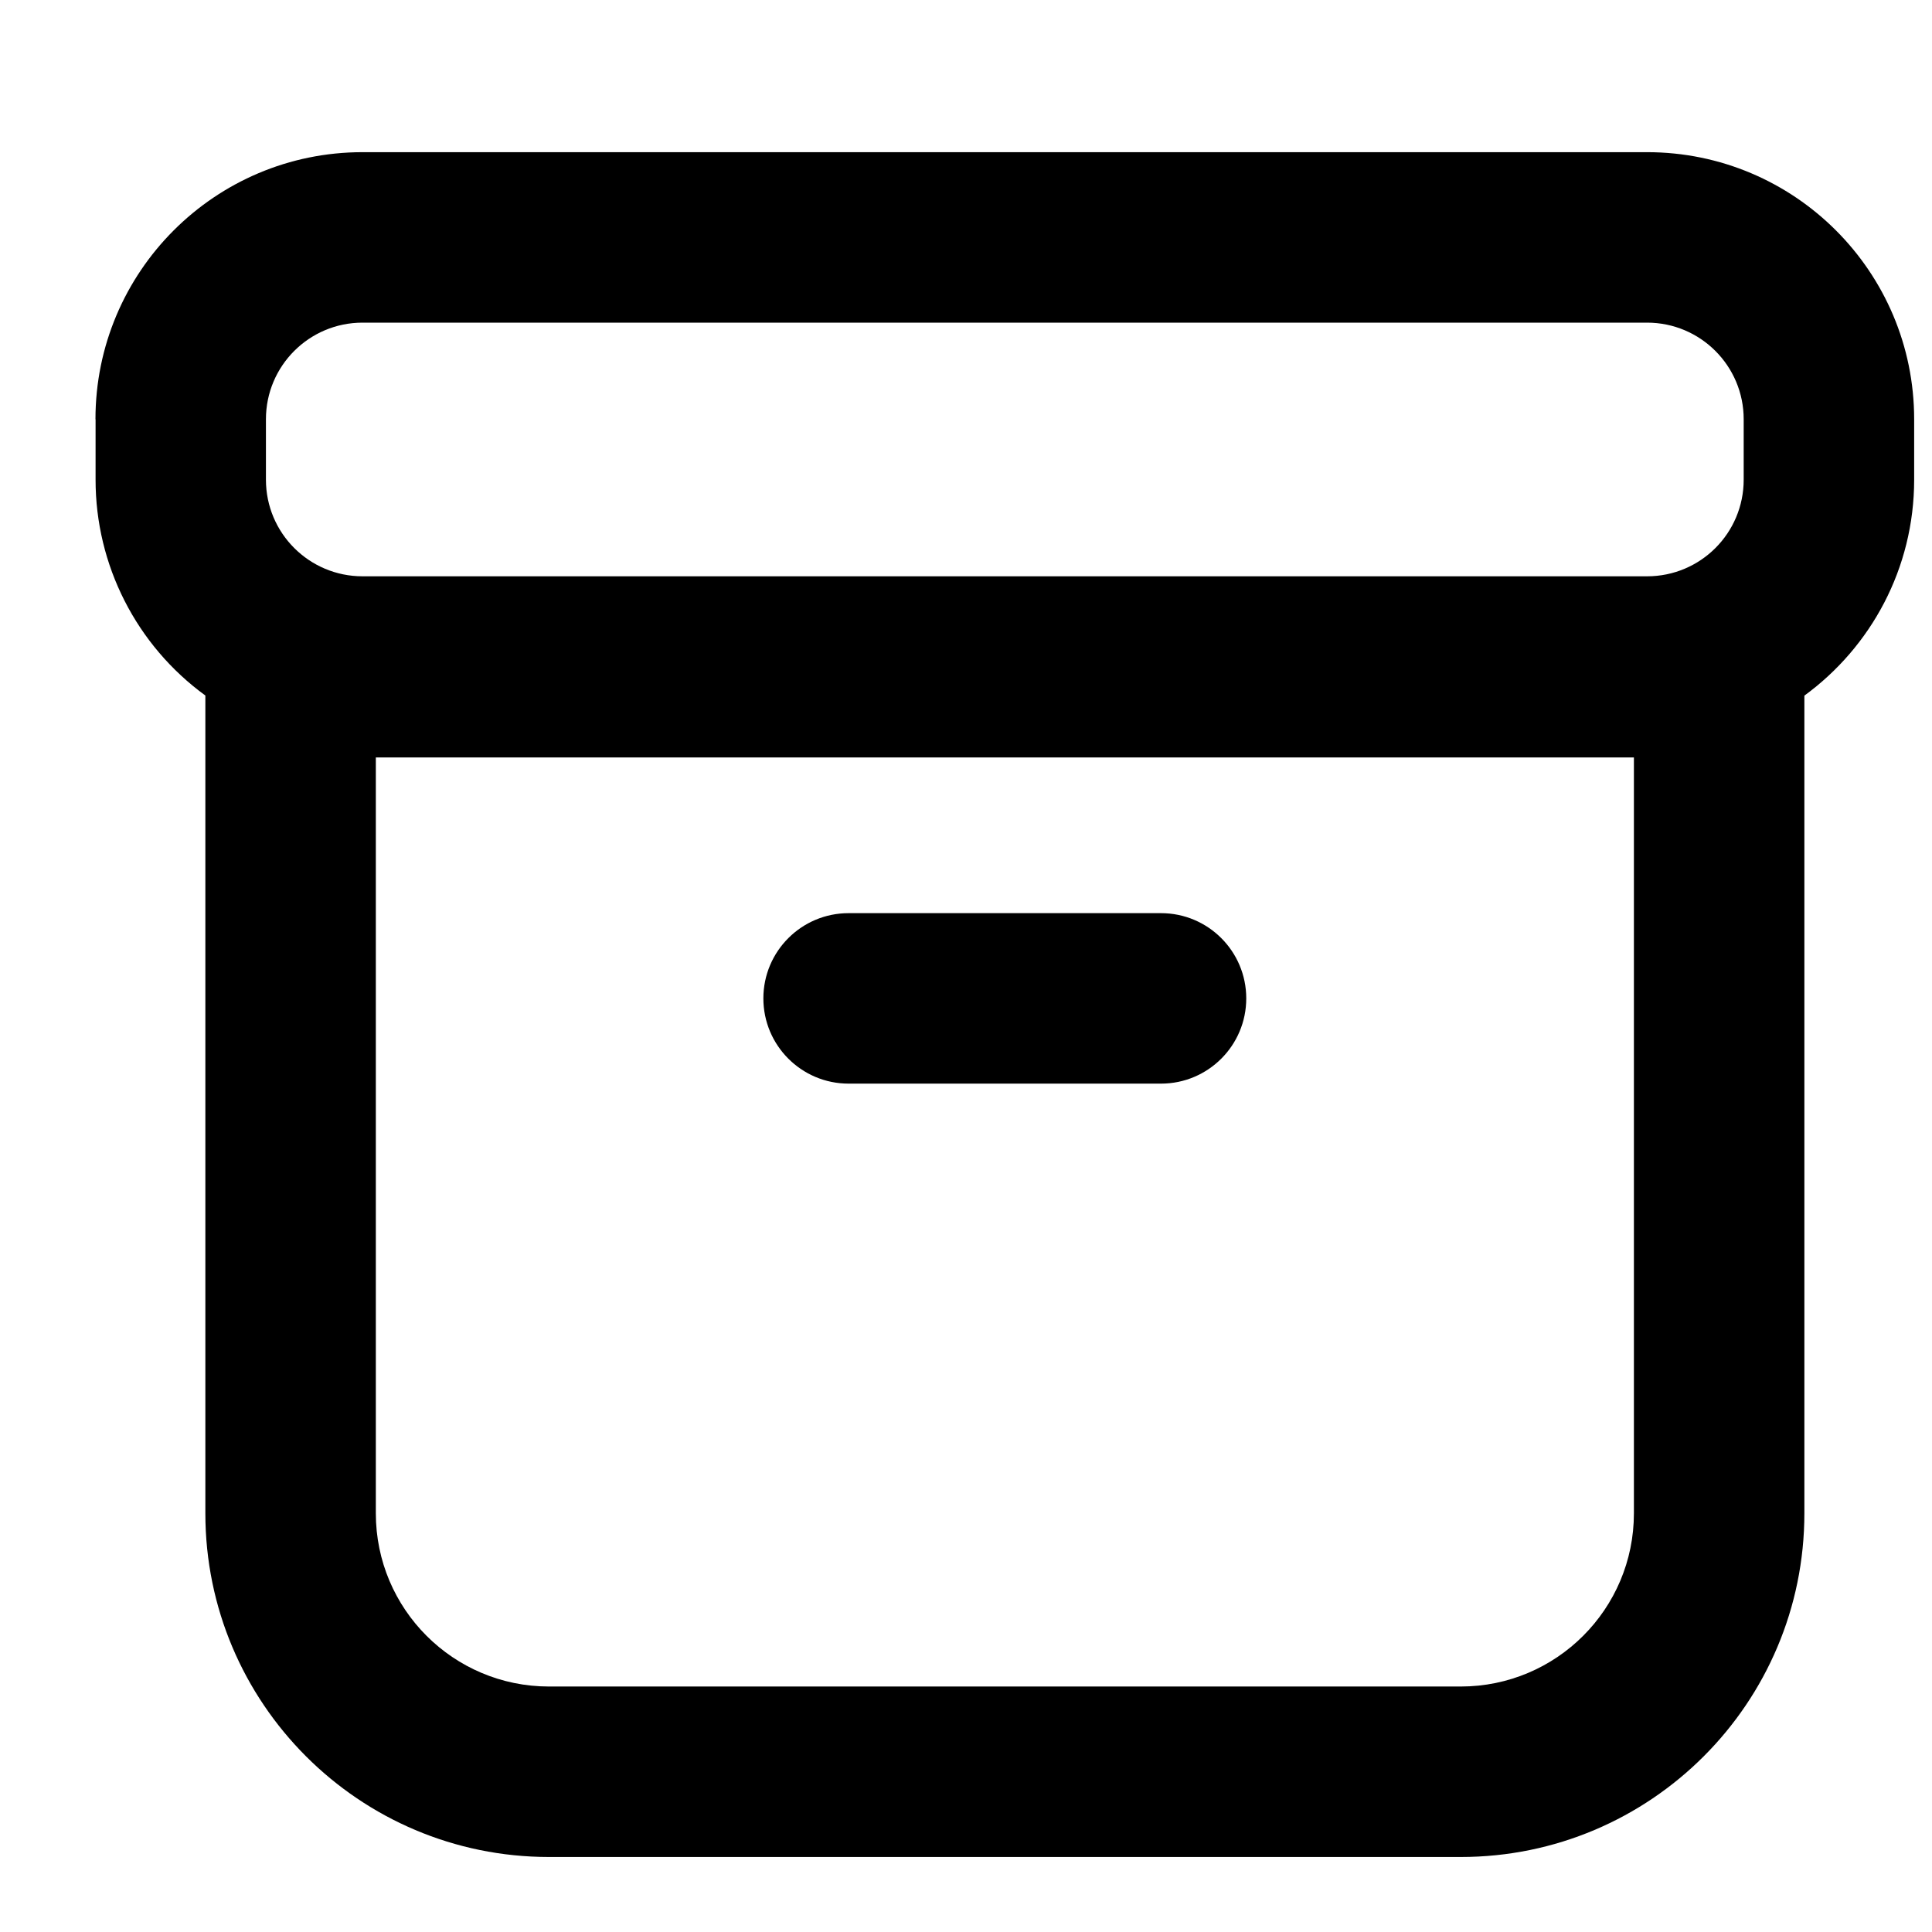
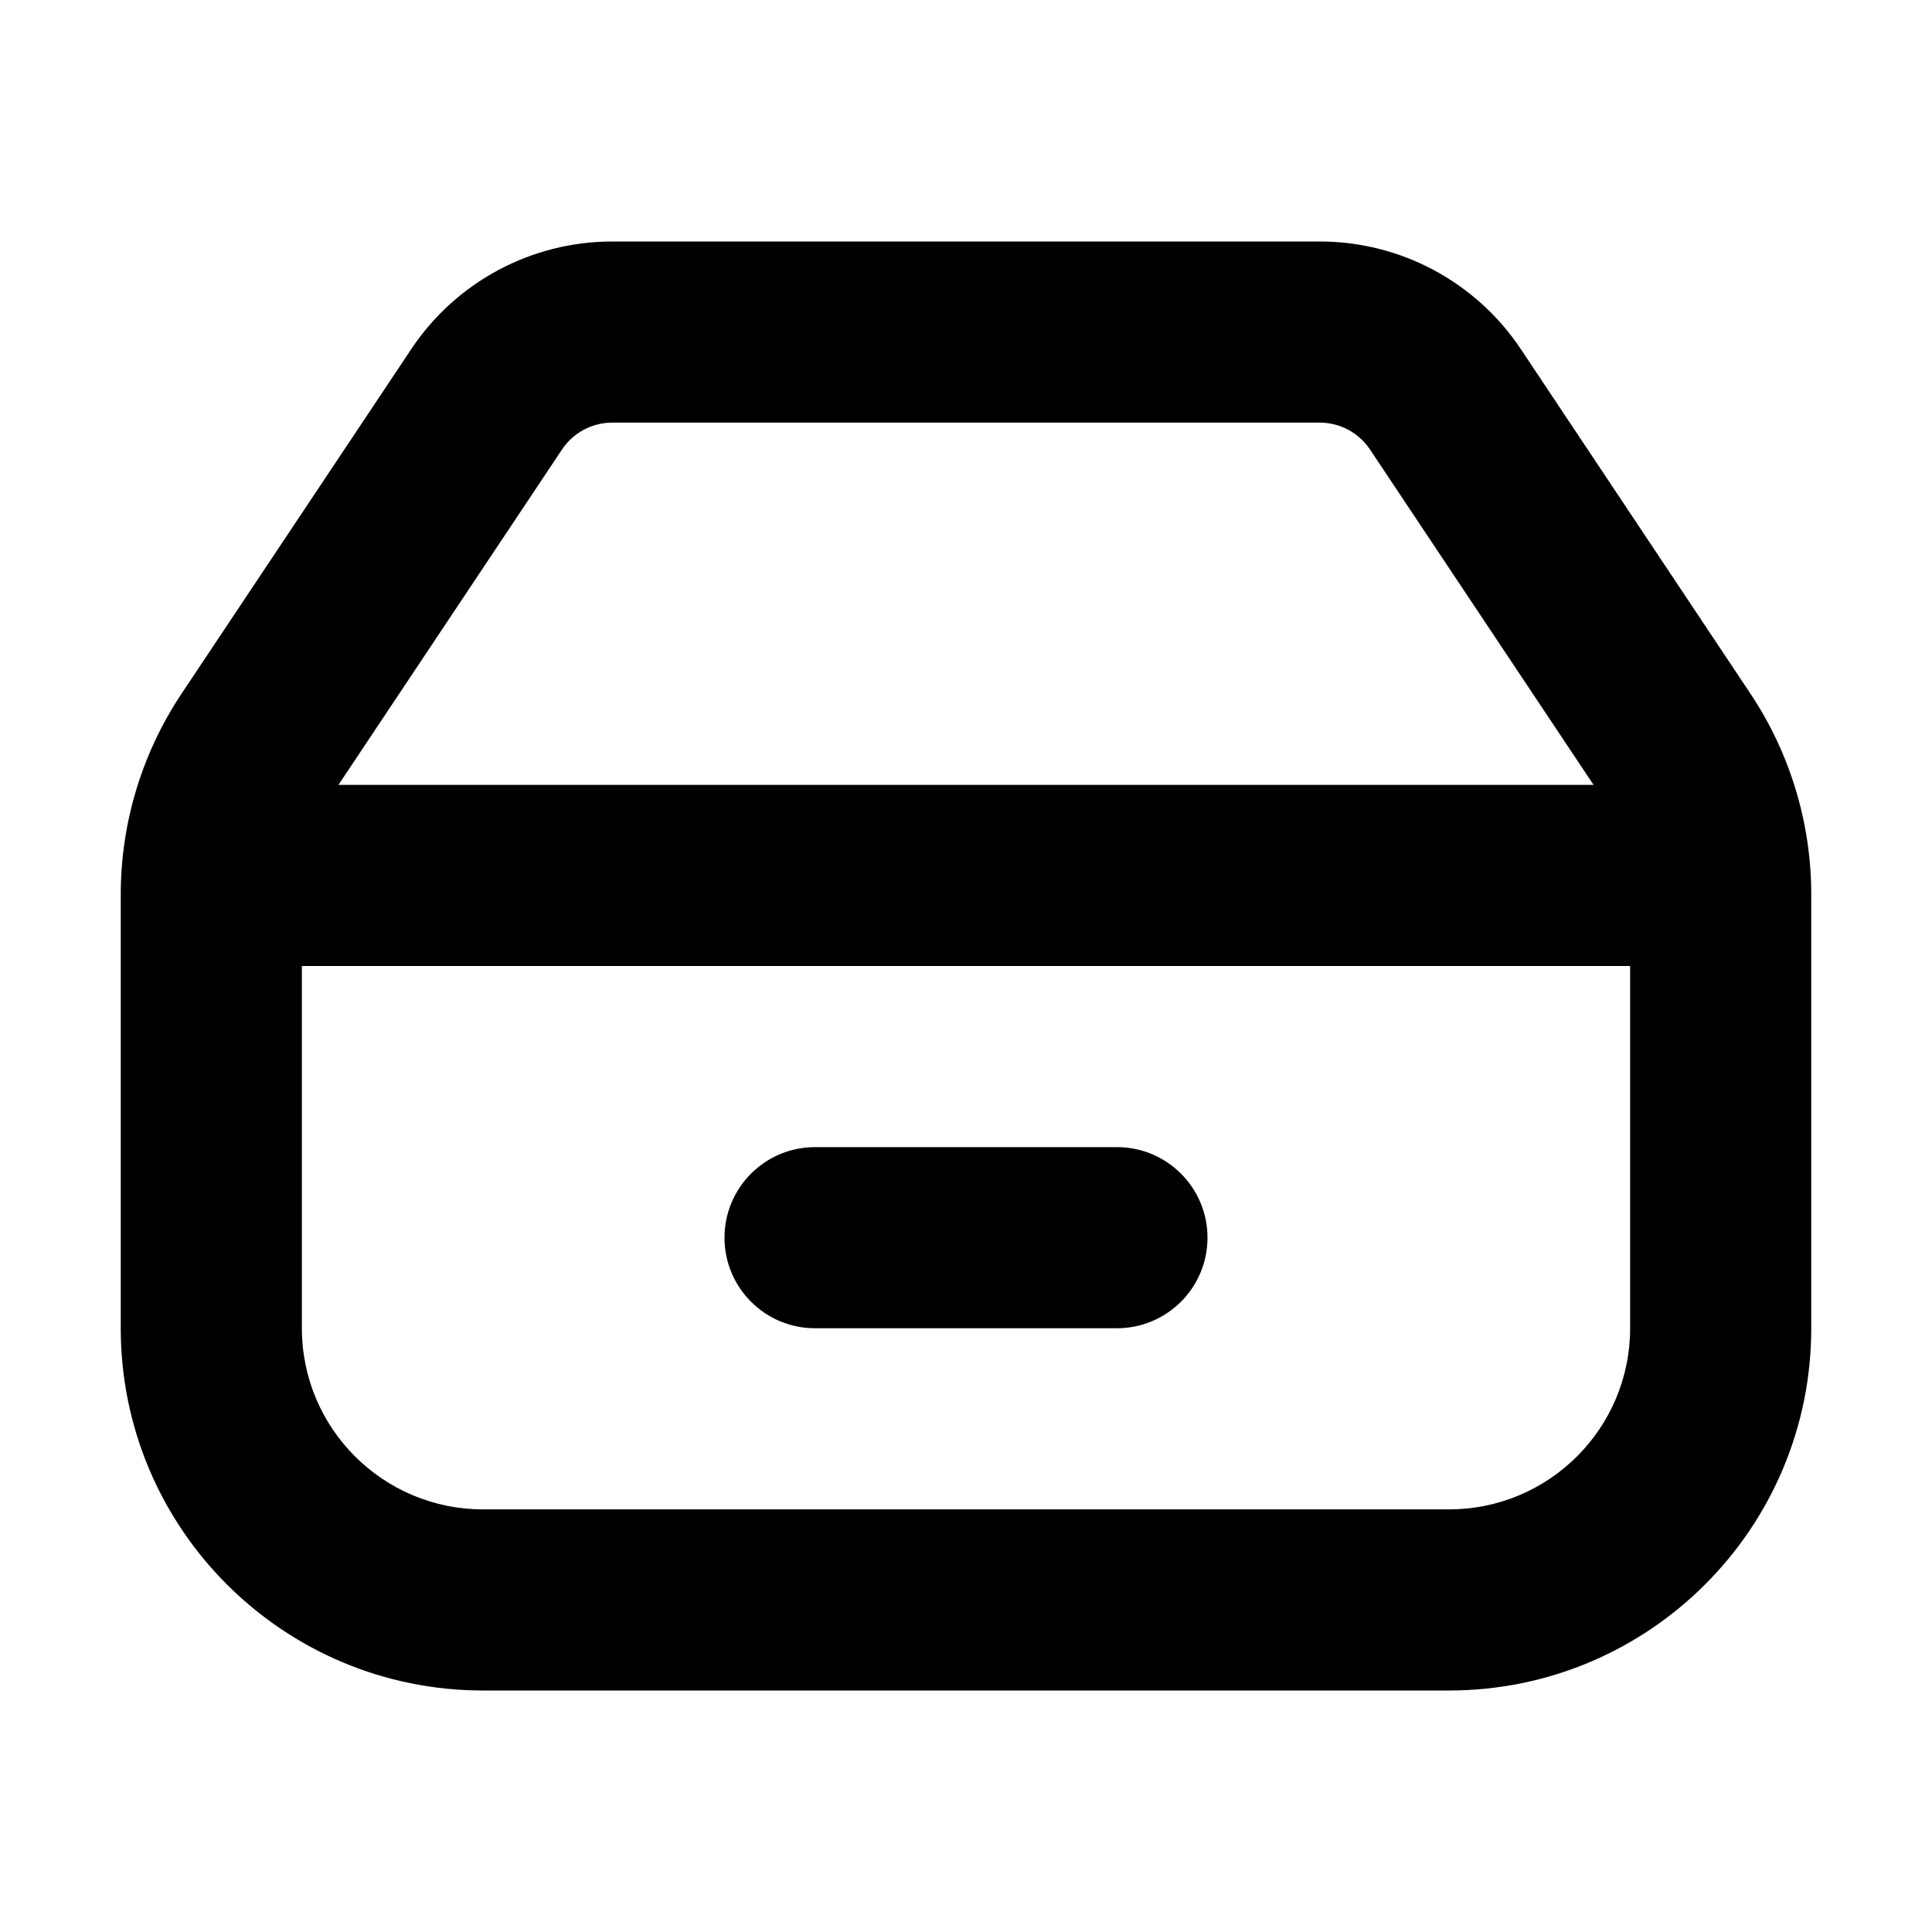
- <svg xmlns="http://www.w3.org/2000/svg" width="16" height="16" class="yc-icon nv-composite-bar__menu-icon" fill="currentColor" stroke="none" aria-hidden="true">
-   <svg viewBox="0 0 17 16" fill="none">
-     <path fill-rule="evenodd" clip-rule="evenodd" d="M.84 3.189A2.35 2.35 0 013.19.839h11.303a2.35 2.35 0 012.35 2.35v.532c0 .78-.38 1.472-.966 1.9v7.195a3.024 3.024 0 01-3.024 3.024H4.831a3.024 3.024 0 01-3.024-3.024V5.62a2.347 2.347 0 01-.966-1.9v-.53zm2.35-.85a.85.85 0 00-.85.85v.532c0 .47.381.85.85.85h11.303c.47 0 .85-.38.85-.85v-.532a.85.85 0 00-.85-.85H3.191zm11.187 3.826H3.307v6.651c0 .842.682 1.524 1.524 1.524h8.022c.842 0 1.524-.682 1.524-1.524V6.165zm-6.91 1.37a.75.75 0 100 1.5h2.749a.75.75 0 000-1.5H7.468z" fill="currentColor" />
+ <svg xmlns="http://www.w3.org/2000/svg" width="18" height="18" class="yc-icon nv-composite-bar__menu-icon" fill="currentColor" stroke="none" aria-hidden="true">
+   <svg fill="none" viewBox="0 0 16 16">
+     <path fill="currentColor" fill-rule="evenodd" d="M2.5 8h11v3a1.5 1.5 0 0 1-1.5 1.5H4A1.5 1.5 0 0 1 2.5 11V8Zm10.697-1.5-1.851-2.777a.5.5 0 0 0-.416-.223H5.07a.5.5 0 0 0-.416.223L2.803 6.5h10.394ZM15 7.408V11a3 3 0 0 1-3 3H4a3 3 0 0 1-3-3V7.408a3 3 0 0 1 .504-1.664l1.902-2.853A2 2 0 0 1 5.07 2h5.86a2 2 0 0 1 1.664.89l1.902 2.854A3 3 0 0 1 15 7.408ZM9.25 11a.75.75 0 0 0 0-1.5h-2.5a.75.75 0 0 0 0 1.5h2.5Z" clip-rule="evenodd" />
  </svg>
</svg>
